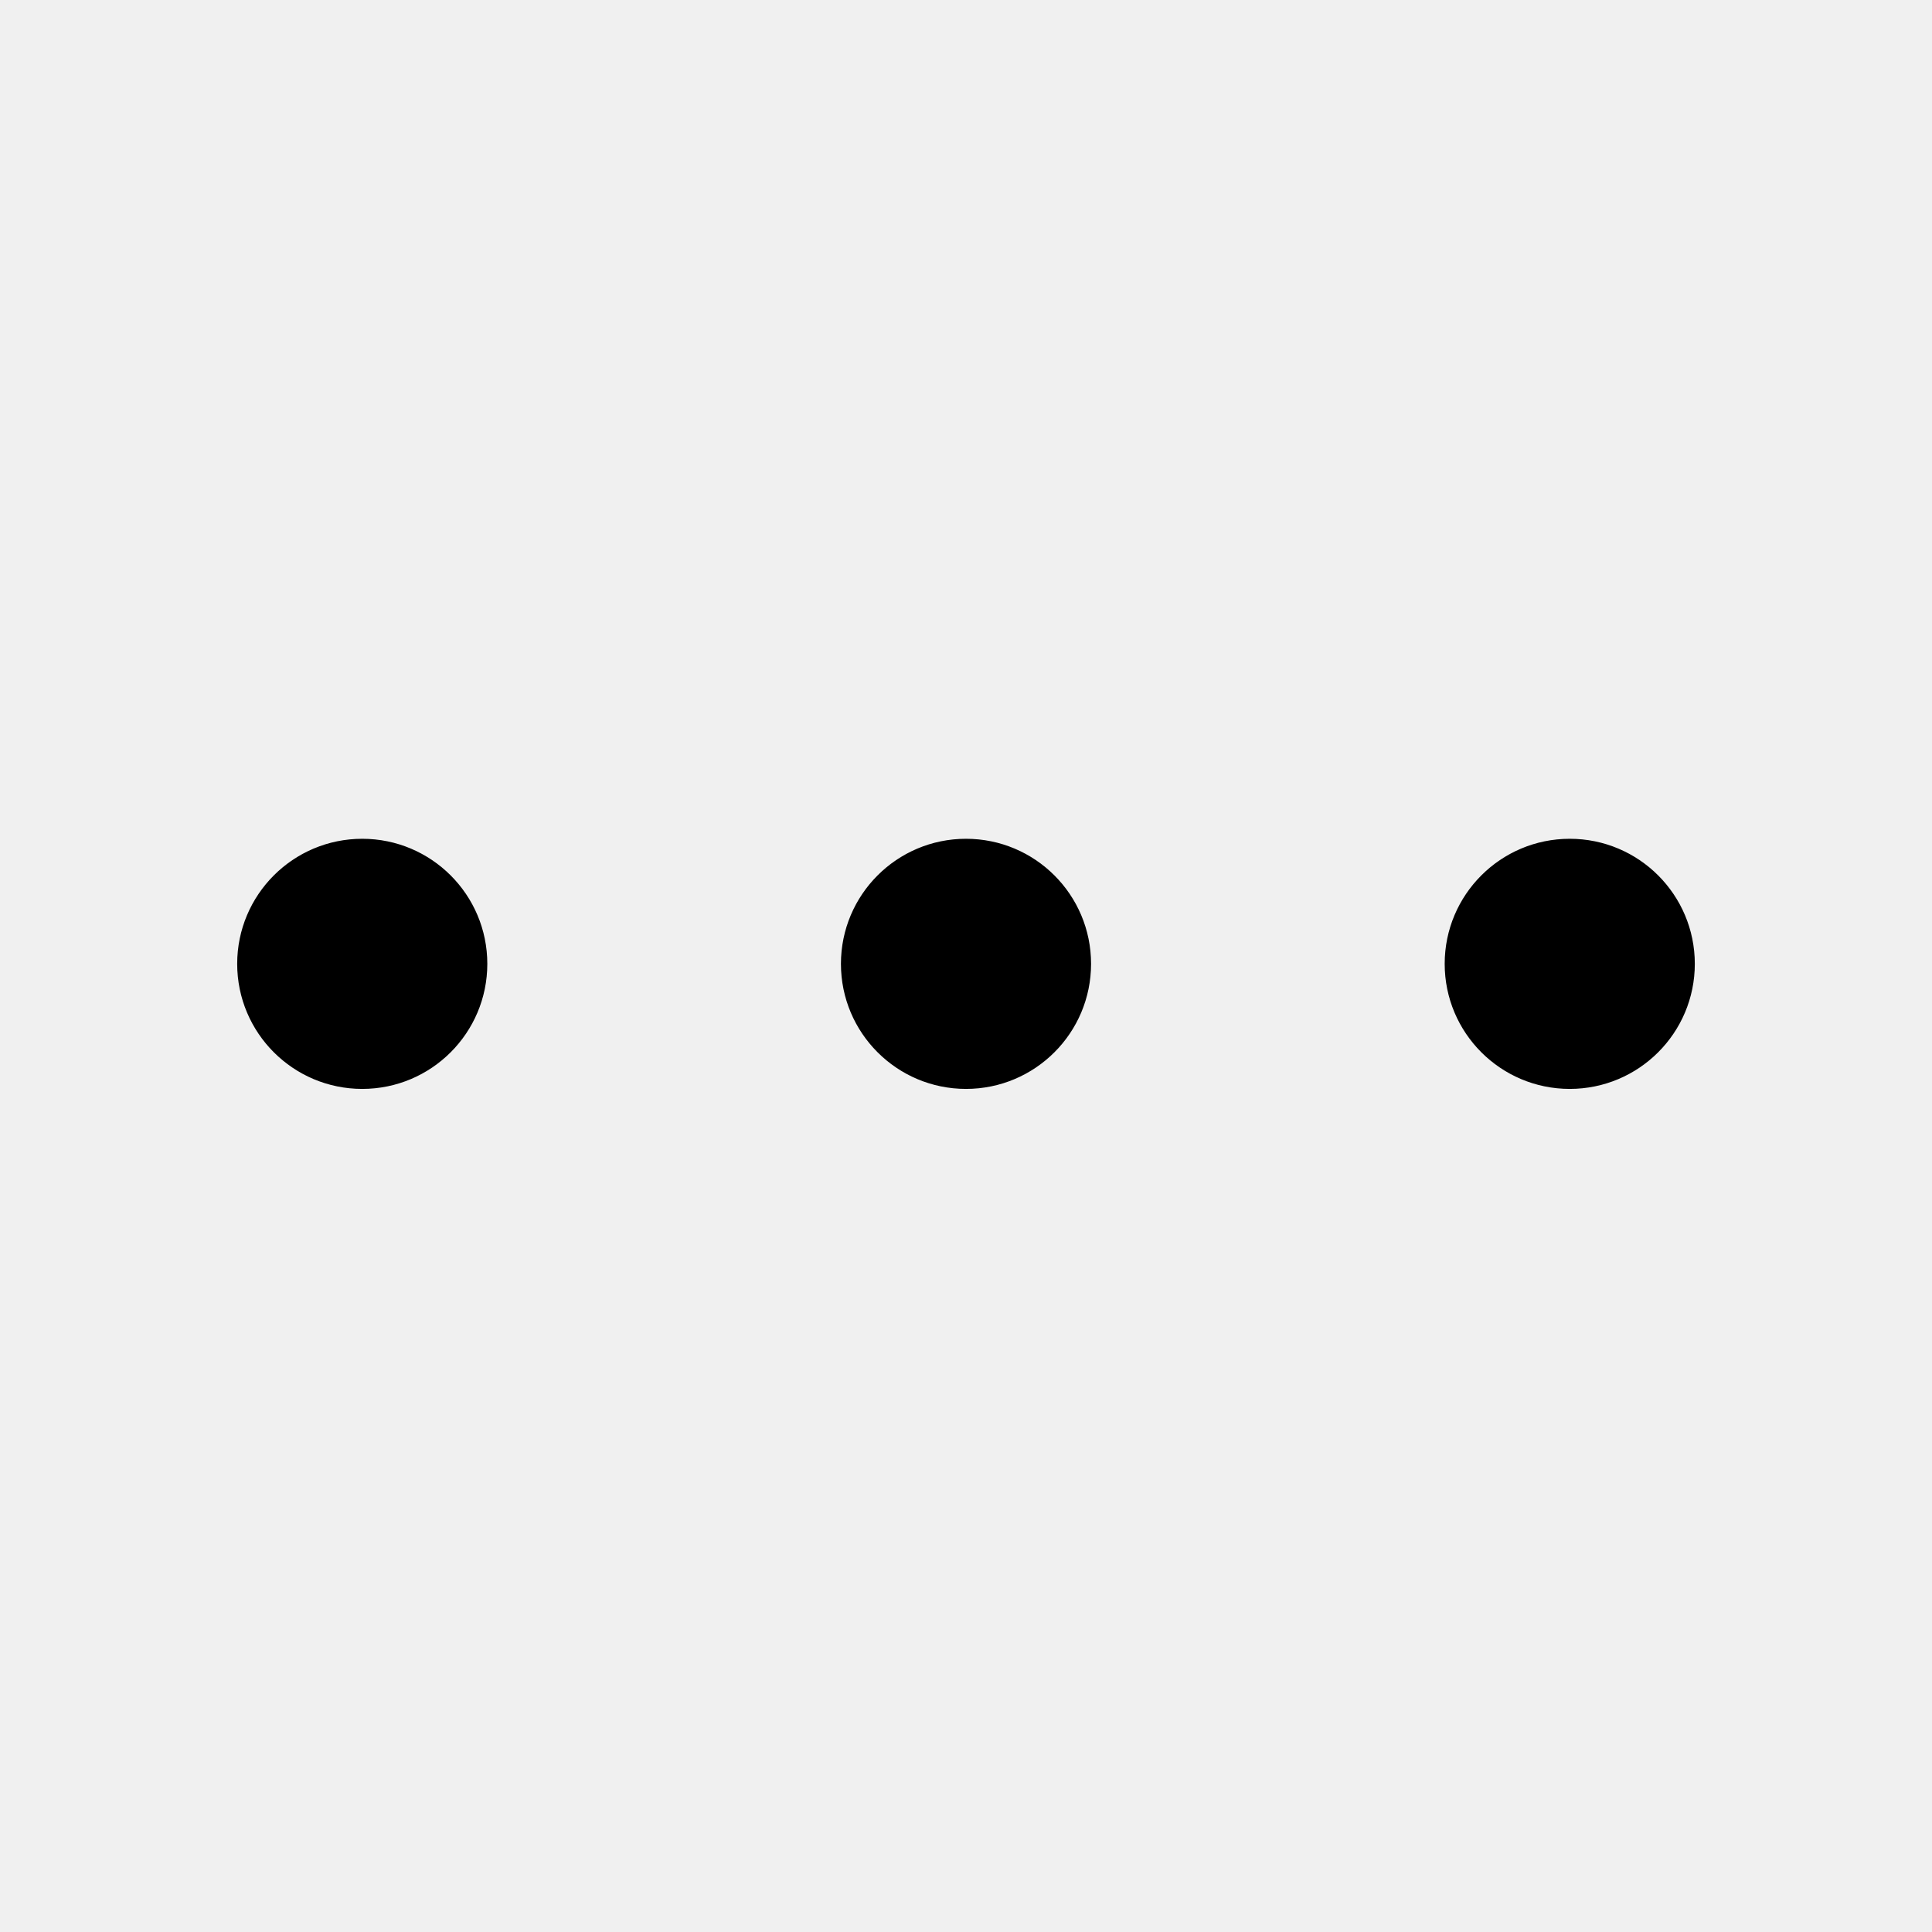
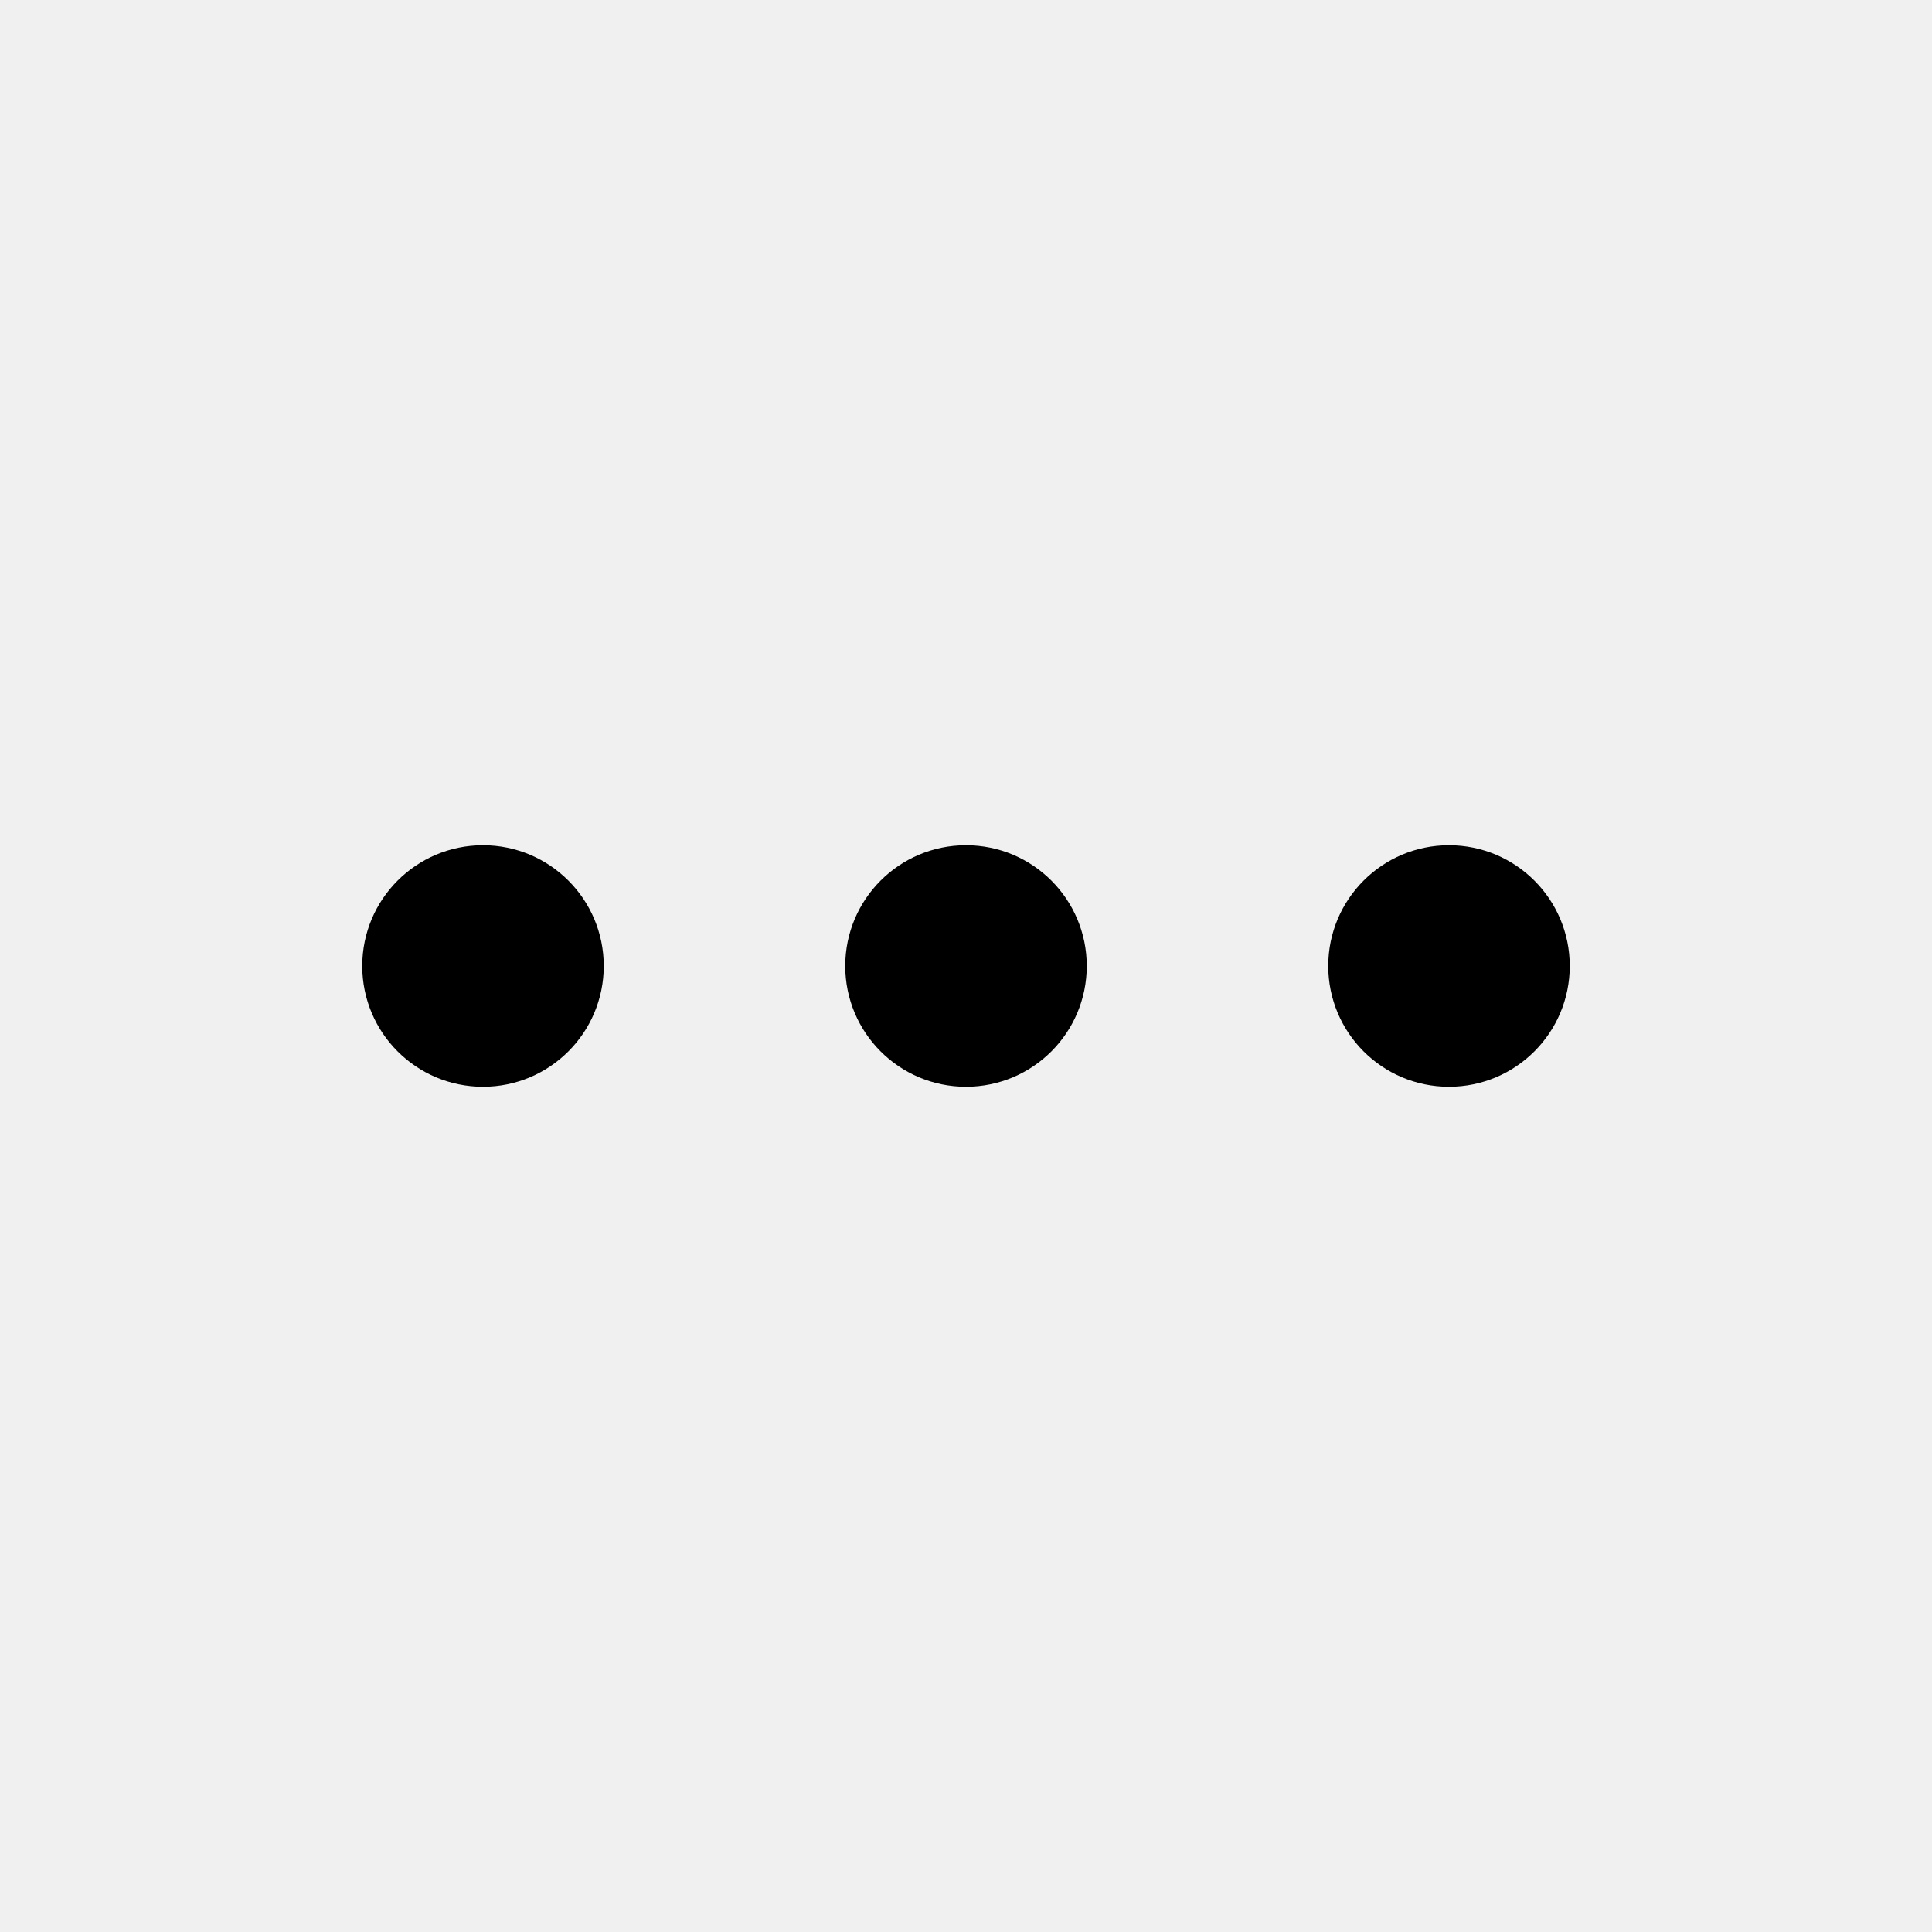
- <svg xmlns="http://www.w3.org/2000/svg" width="896" height="896" viewBox="64 64 896 896">
-   <path d="M176 511a56 56 0 10112 0 56 56 0 10-112 0zm280 0a56 56 0 10112 0 56 56 0 10-112 0zm280 0a56 56 0 10112 0 56 56 0 10-112 0z" stroke="black" stroke-width="4" stroke-linecap="round" stroke-linejoin="round" />
+ <svg xmlns="http://www.w3.org/2000/svg" width="24" height="24" viewBox="0 0 48 48" fill="none">
+   <rect width="48" height="48" fill="white" fill-opacity="0.01" />
+   <circle cx="12" cy="24" r="3" fill="#000" />
+   <circle cx="24" cy="24" r="3" fill="#000" />
+   <circle cx="36" cy="24" r="3" fill="#000" />
</svg>
